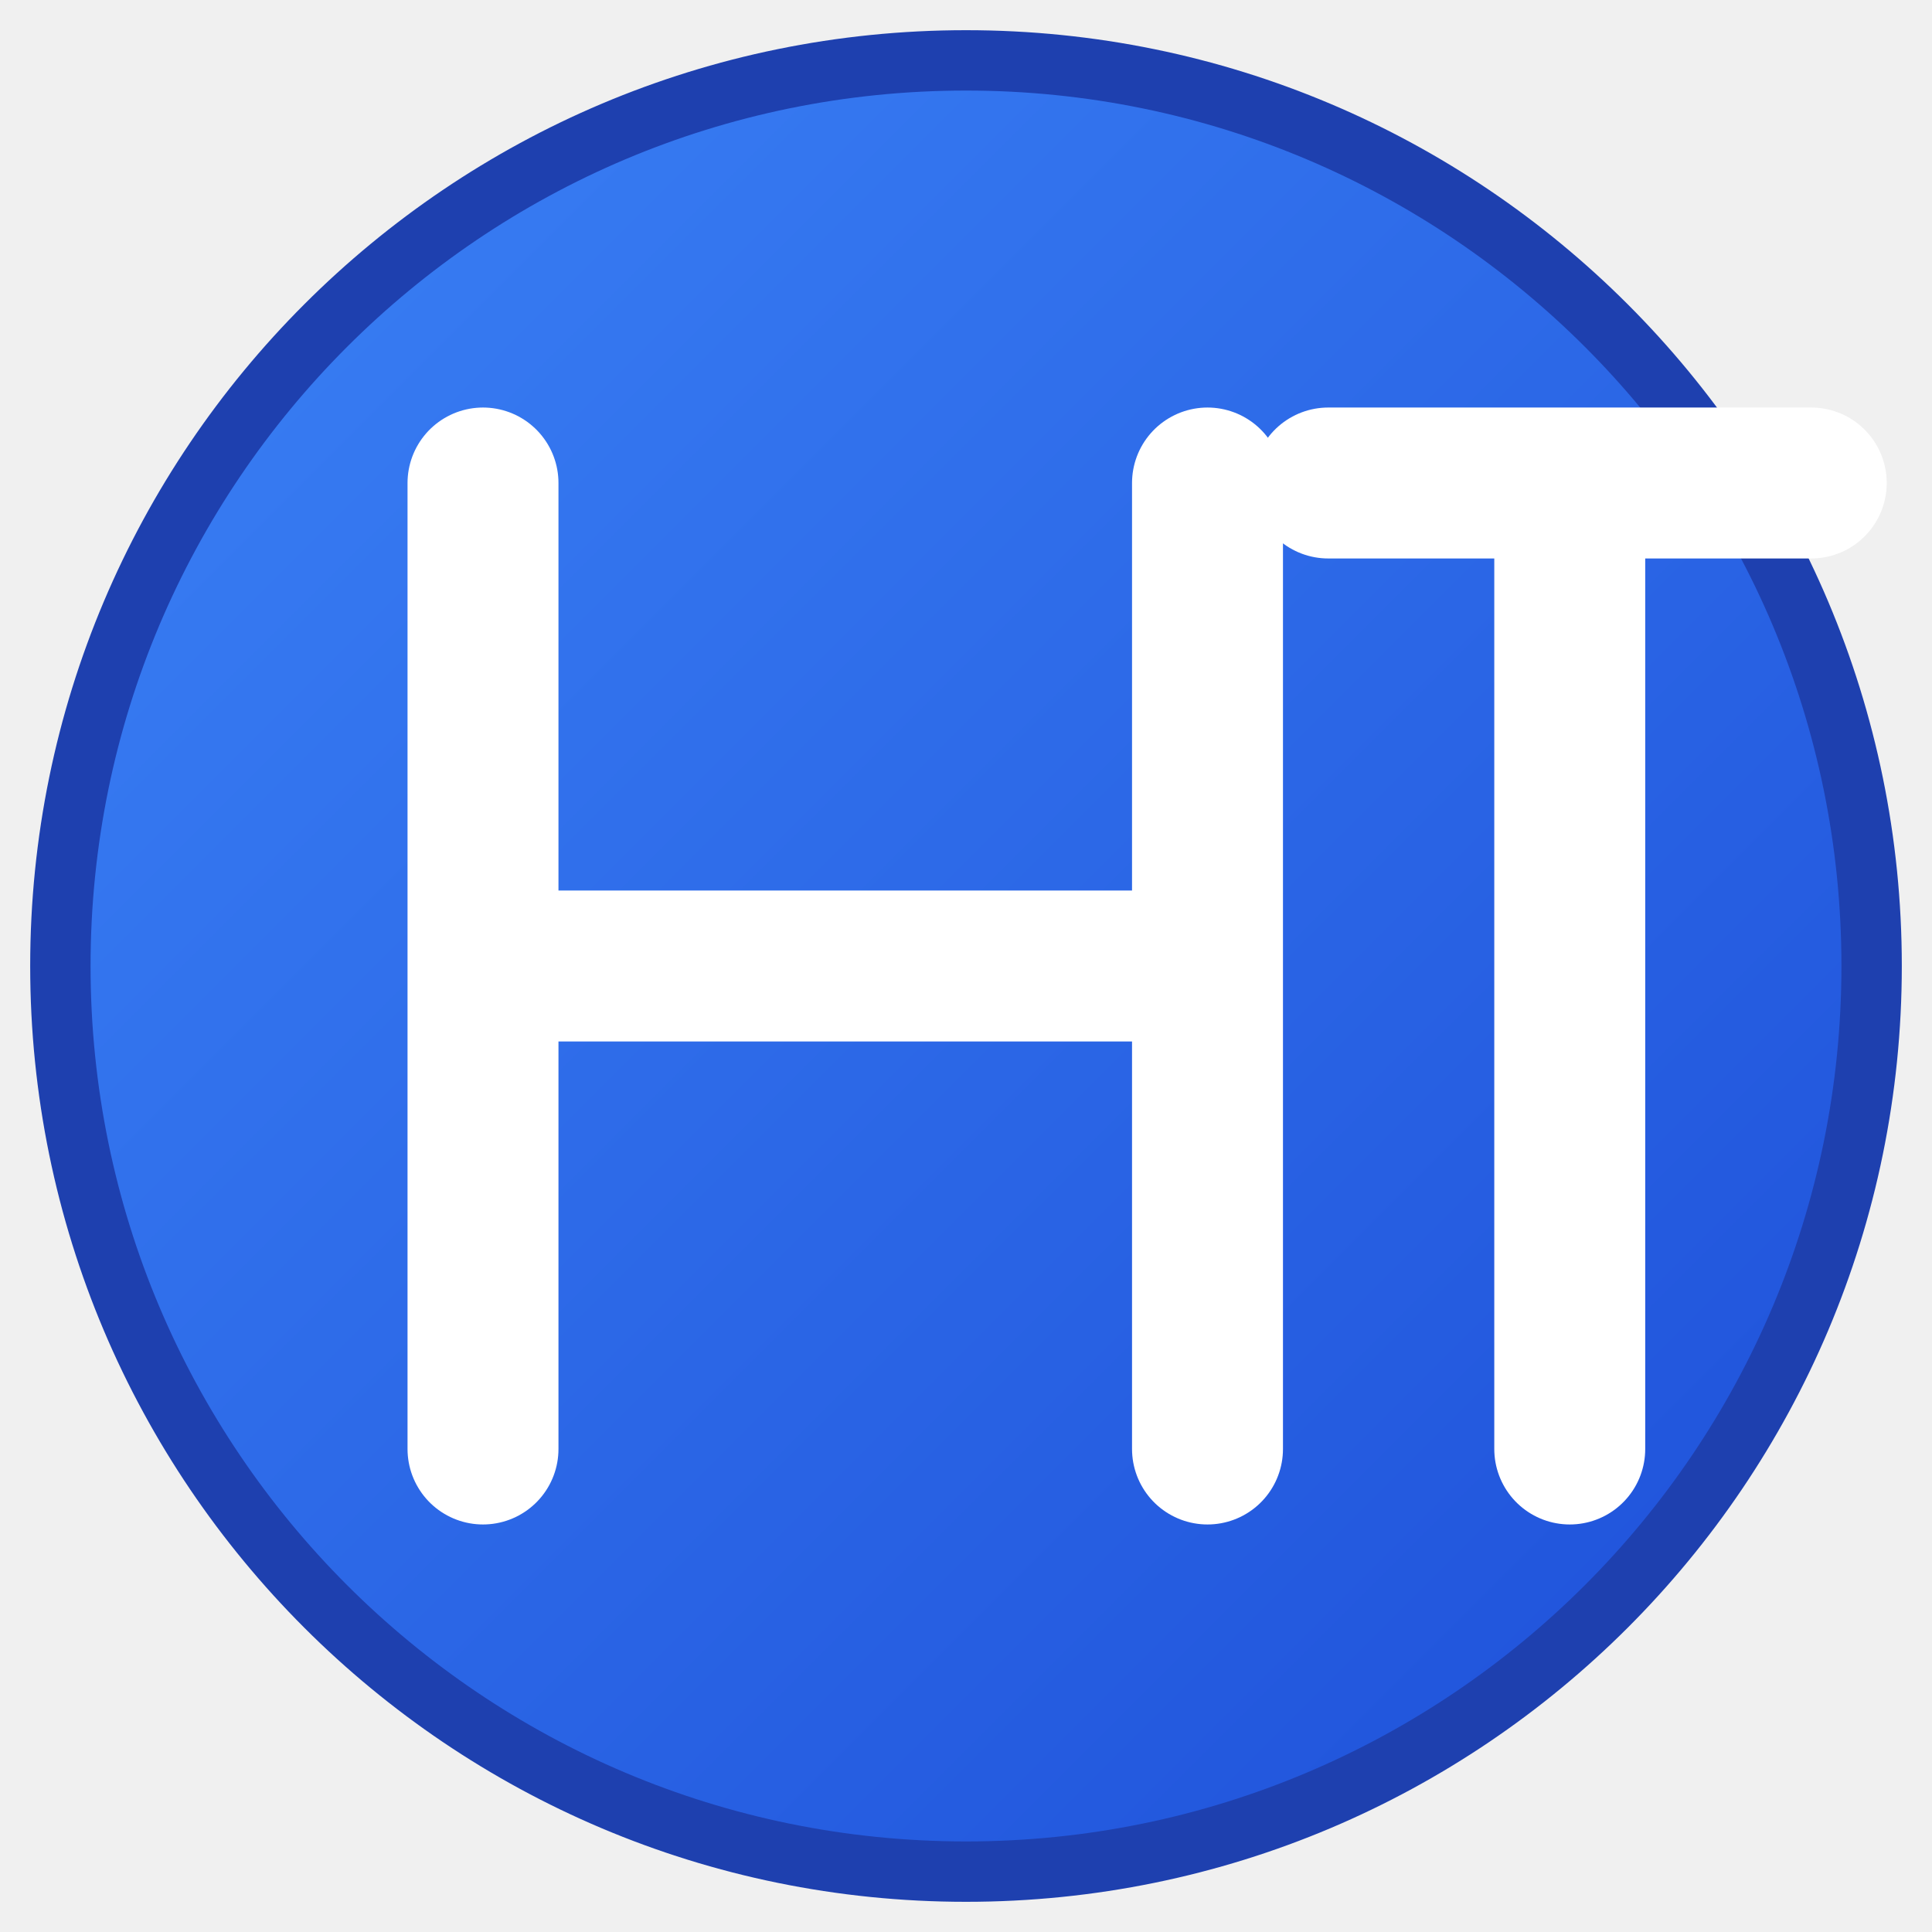
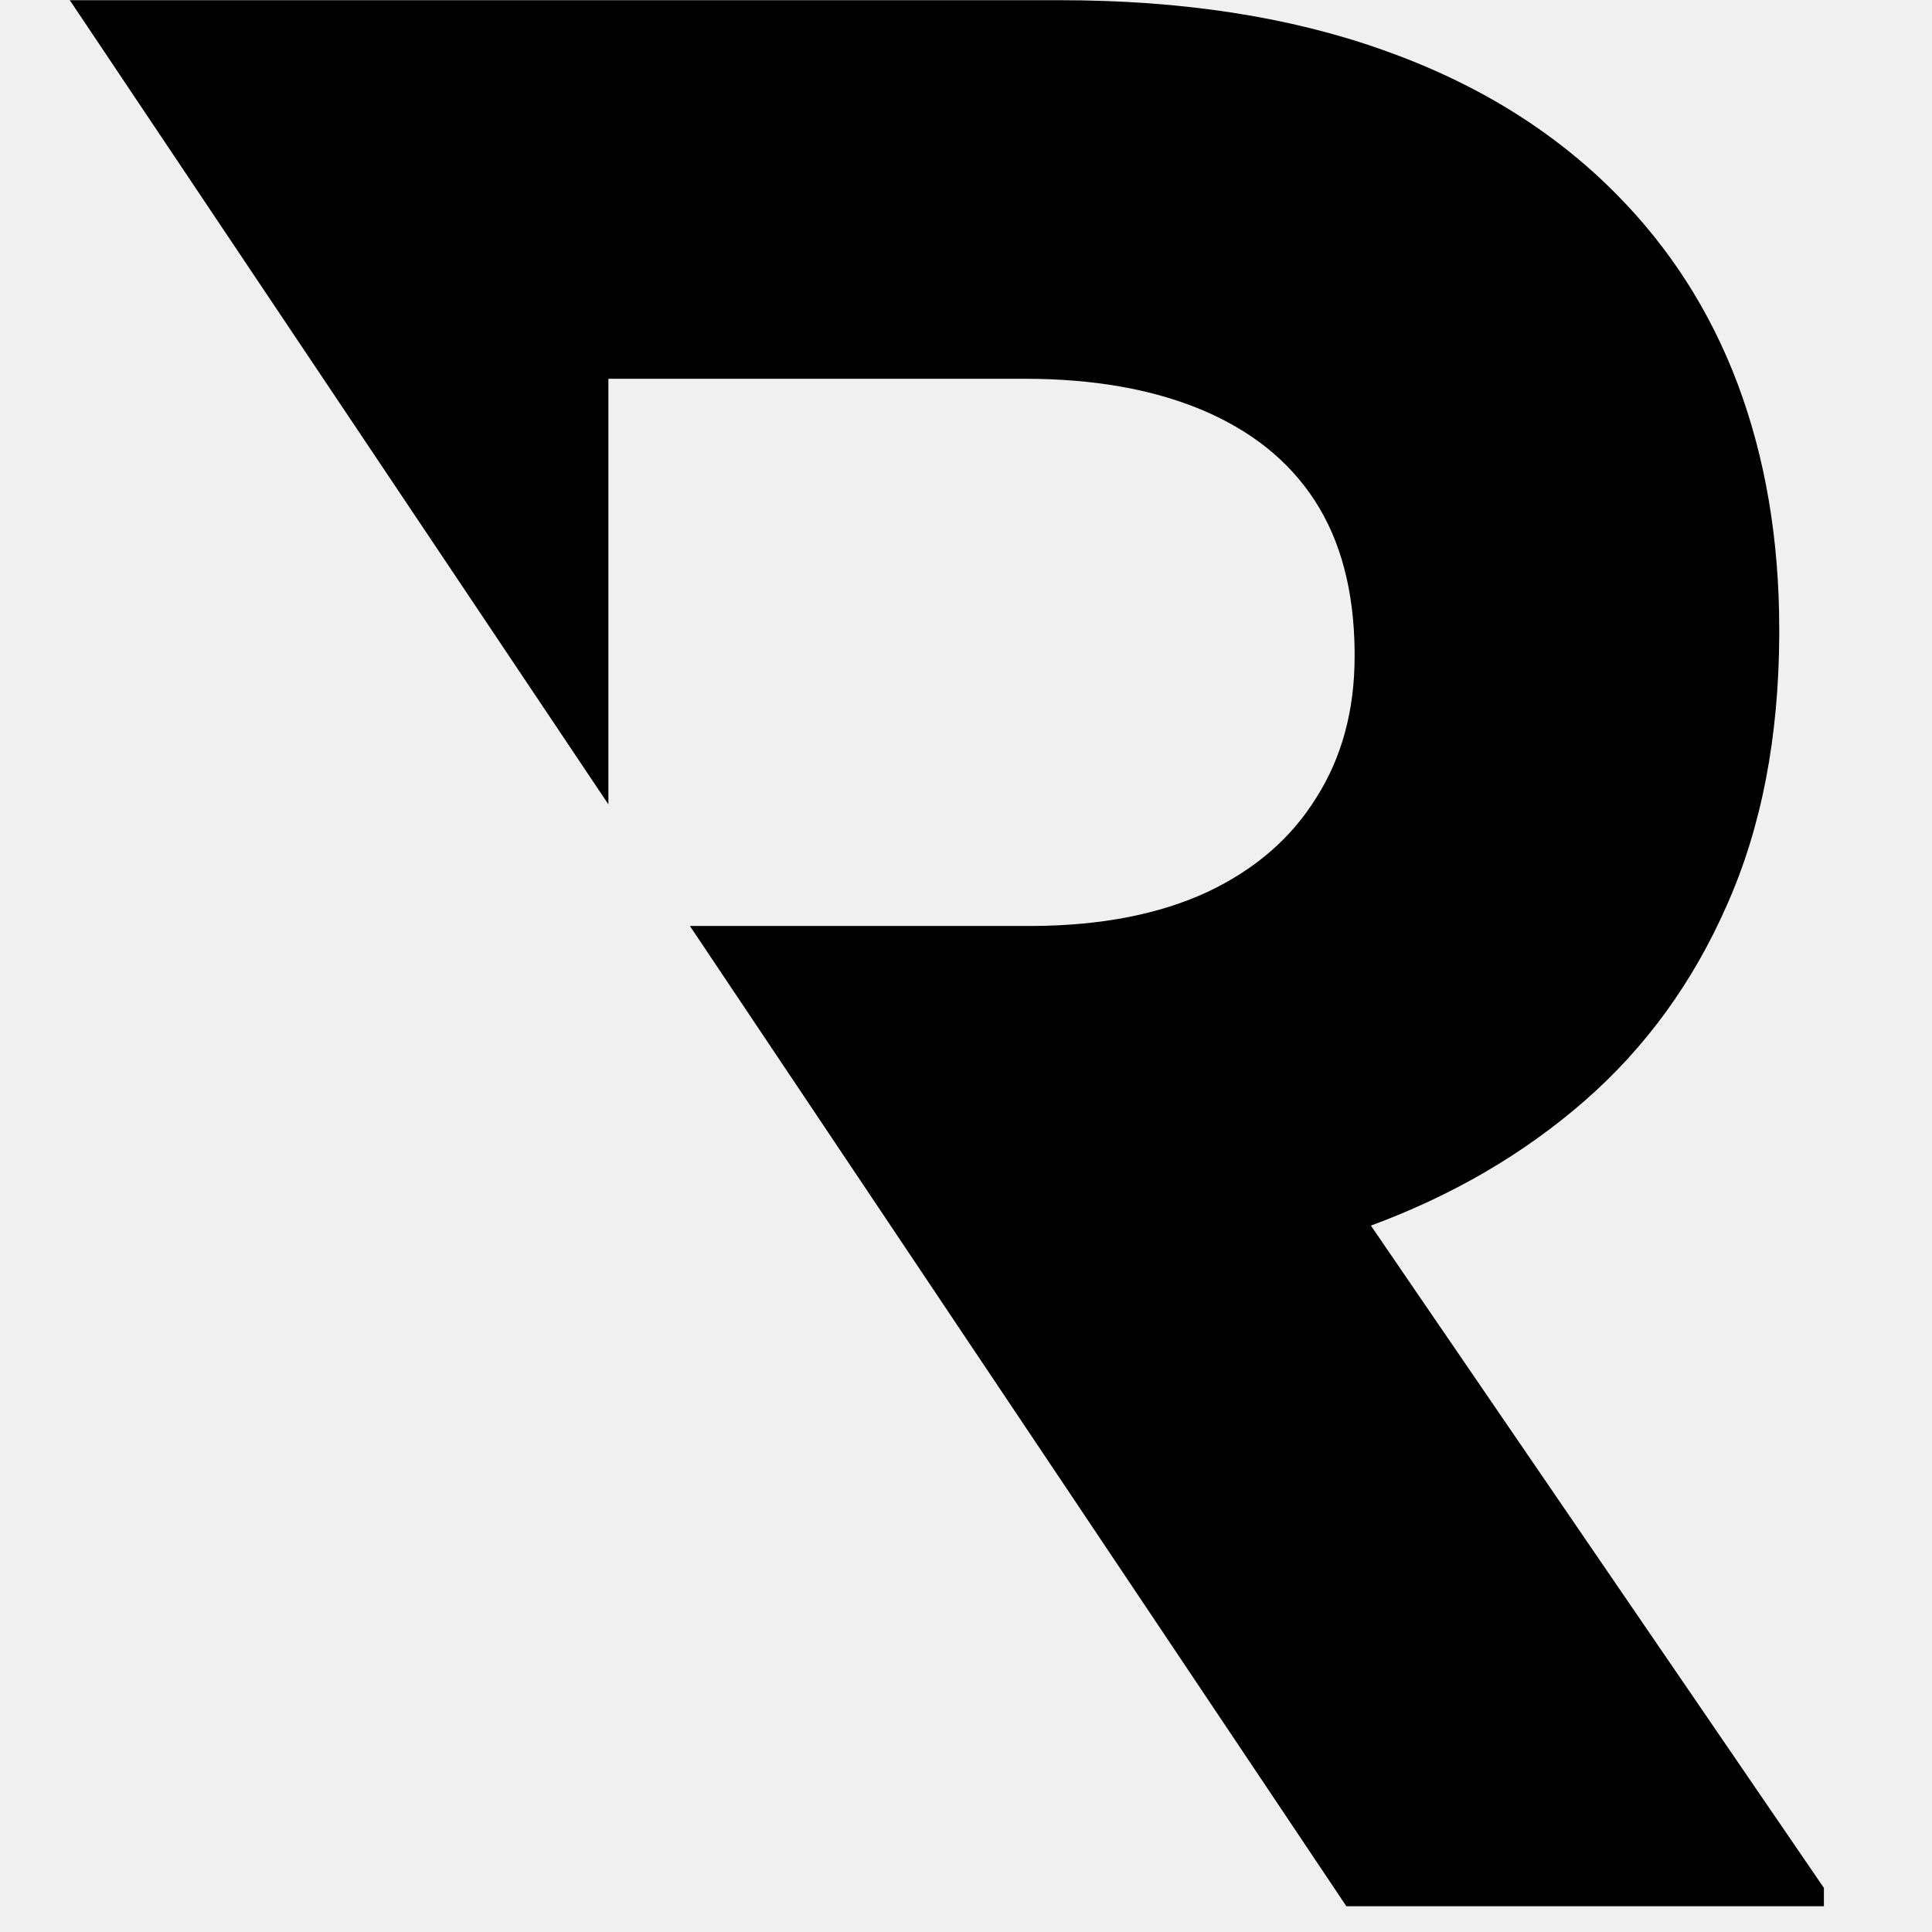
- <svg xmlns="http://www.w3.org/2000/svg" viewBox="0 0 32 32" width="32" height="32">
+ <svg xmlns="http://www.w3.org/2000/svg" width="50" zoomAndPan="magnify" viewBox="0 0 37.5 37.5" height="50" preserveAspectRatio="xMidYMid meet" version="1.0">
  <defs>
-     <linearGradient id="gradient" x1="0%" y1="0%" x2="100%" y2="100%">
-       <stop offset="0%" style="stop-color:#3b82f6;stop-opacity:1" />
-       <stop offset="100%" style="stop-color:#1d4ed8;stop-opacity:1" />
-     </linearGradient>
+     <clipPath id="cef913cc7e">
+       <path d="M 1.355 0 L 35.402 0 L 35.402 37 L 1.355 37 Z M 1.355 0 " clip-rule="nonzero" />
+     </clipPath>
+     <clipPath id="757e59633f">
+       <path d="M 5.402 2.441 L 8.438 2.441 L 8.438 5.477 L 5.402 5.477 Z M 5.402 2.441 " clip-rule="nonzero" />
+     </clipPath>
+     <clipPath id="0abfa3c657">
+       <path d="M 6.922 2.441 C 6.082 2.441 5.402 3.121 5.402 3.961 C 5.402 4.797 6.082 5.477 6.922 5.477 C 7.758 5.477 8.438 4.797 8.438 3.961 C 8.438 3.121 7.758 2.441 6.922 2.441 Z M 6.922 2.441 " clip-rule="nonzero" />
+     </clipPath>
+     <clipPath id="b5d6273a96">
+       <path d="M 0.402 0.441 L 3.438 0.441 L 3.438 3.477 L 0.402 3.477 Z M 0.402 0.441 " clip-rule="nonzero" />
+     </clipPath>
+     <clipPath id="0a2a3542ef">
+       <path d="M 1.922 0.441 C 1.082 0.441 0.402 1.121 0.402 1.961 C 0.402 2.797 1.082 3.477 1.922 3.477 C 2.758 3.477 3.438 2.797 3.438 1.961 C 3.438 1.121 2.758 0.441 1.922 0.441 Z M 1.922 0.441 " clip-rule="nonzero" />
+     </clipPath>
+     <clipPath id="daab24f6b5">
+       <rect x="0" width="4" y="0" height="4" />
+     </clipPath>
  </defs>
-   <circle cx="16" cy="16" r="15" fill="url(#gradient)" stroke="#1e40af" stroke-width="1" />
-   <path d="M8 8 L8 24 M8 16 L20 16 M20 8 L20 24" stroke="white" stroke-width="2.5" stroke-linecap="round" stroke-linejoin="round" fill="none" />
-   <path d="M22 8 L30 8 M26 8 L26 24" stroke="white" stroke-width="2.5" stroke-linecap="round" stroke-linejoin="round" fill="none" />
+   <g clip-path="url(#cef913cc7e)">
+     <path fill="#000000" d="M 26.133 37 L 35.645 37 L 26.609 23.789 C 28.184 23.207 29.566 22.406 30.758 21.367 C 31.938 20.336 32.863 19.066 33.523 17.559 C 34.191 16.055 34.527 14.309 34.535 12.32 L 34.535 12.215 C 34.535 10.461 34.262 8.875 33.727 7.449 C 33.188 6.02 32.395 4.797 31.363 3.758 C 30.148 2.531 28.637 1.602 26.828 0.965 C 25.023 0.324 22.934 0.004 20.582 0.004 L 1.355 0.004 L 11.809 15.613 L 11.809 7.352 L 19.895 7.352 C 21.227 7.352 22.363 7.555 23.312 7.949 C 24.266 8.348 25.004 8.926 25.516 9.711 C 26.027 10.496 26.281 11.473 26.293 12.637 L 26.293 12.742 C 26.293 13.789 26.043 14.707 25.551 15.48 C 25.066 16.266 24.363 16.875 23.438 17.312 C 22.504 17.746 21.375 17.965 20.055 17.973 L 13.391 17.973 Z M 26.133 37 " fill-opacity="1" fill-rule="nonzero" />
+   </g>
+   <g clip-path="url(#757e59633f)">
+     <g clip-path="url(#0abfa3c657)">
+       <g transform="matrix(1, 0, 0, 1, 5, 2)">
+         <g clip-path="url(#daab24f6b5)">
+           <g clip-path="url(#b5d6273a96)">
+             <g clip-path="url(#0a2a3542ef)">
+               <path fill="#000000" d="M 0.402 0.441 L 3.438 0.441 L 3.438 3.477 L 0.402 3.477 Z M 0.402 0.441 " fill-opacity="1" fill-rule="nonzero" />
+             </g>
+           </g>
+         </g>
+       </g>
+     </g>
+   </g>
</svg>
